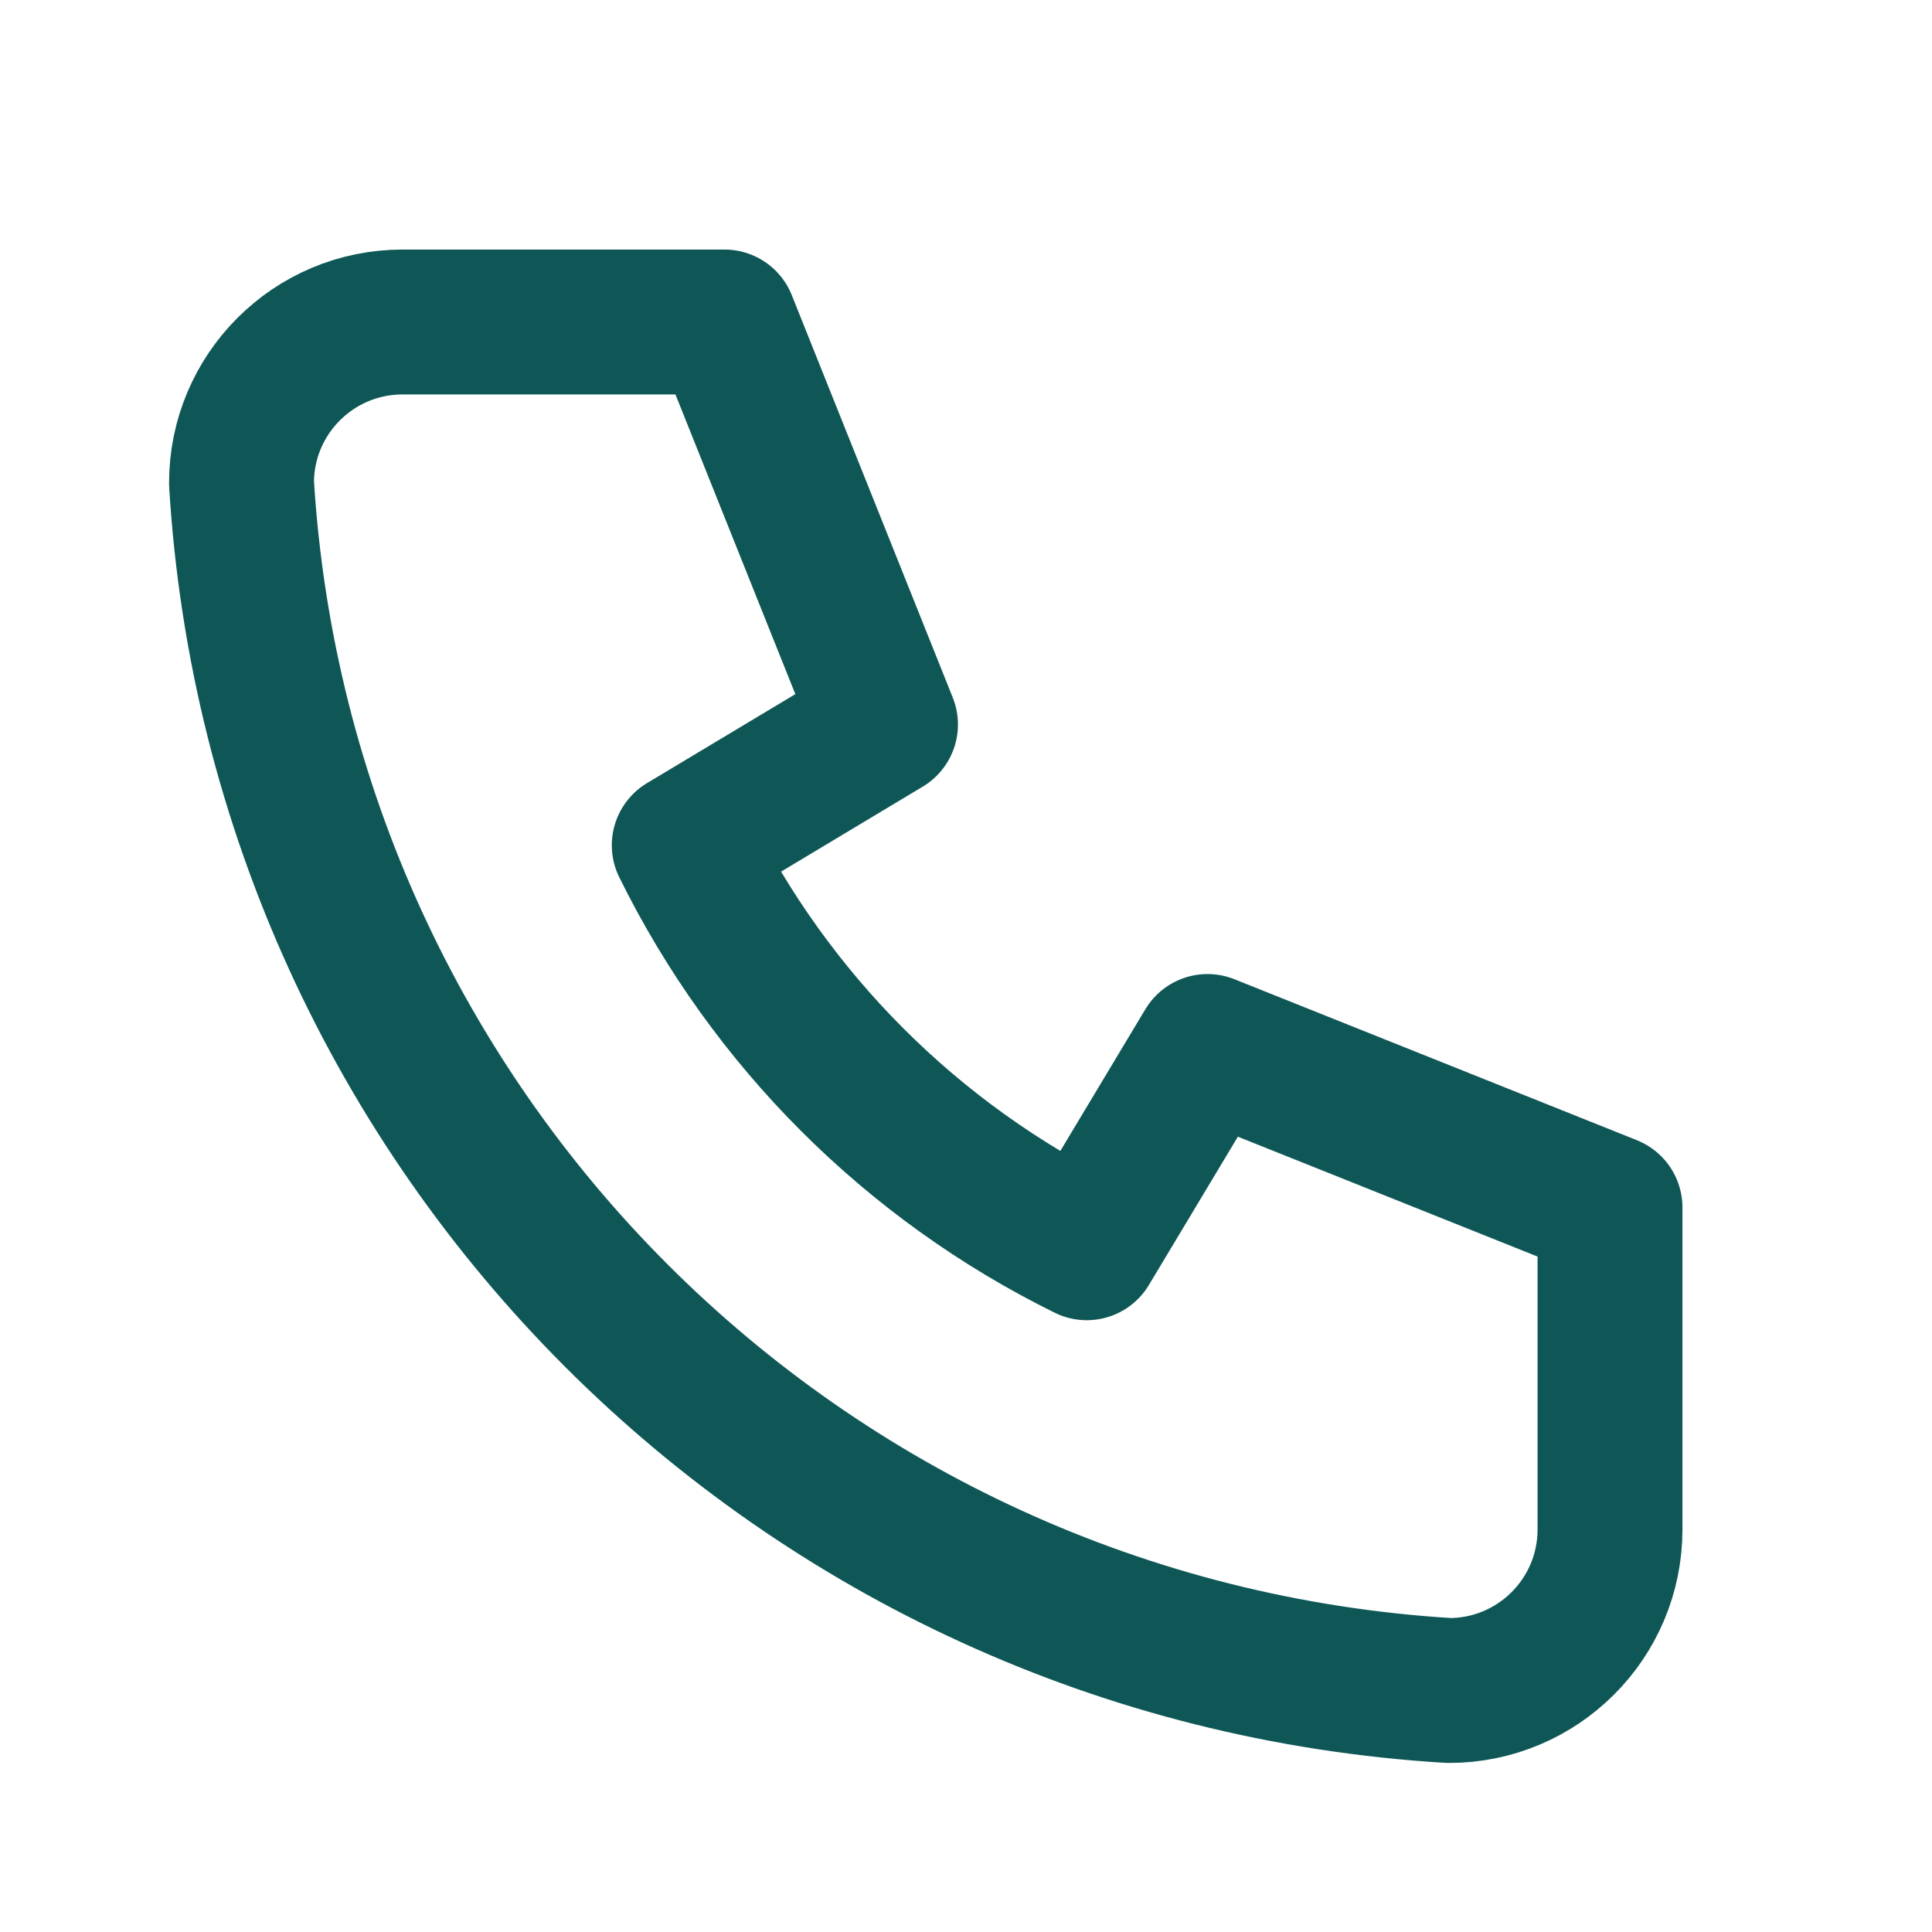
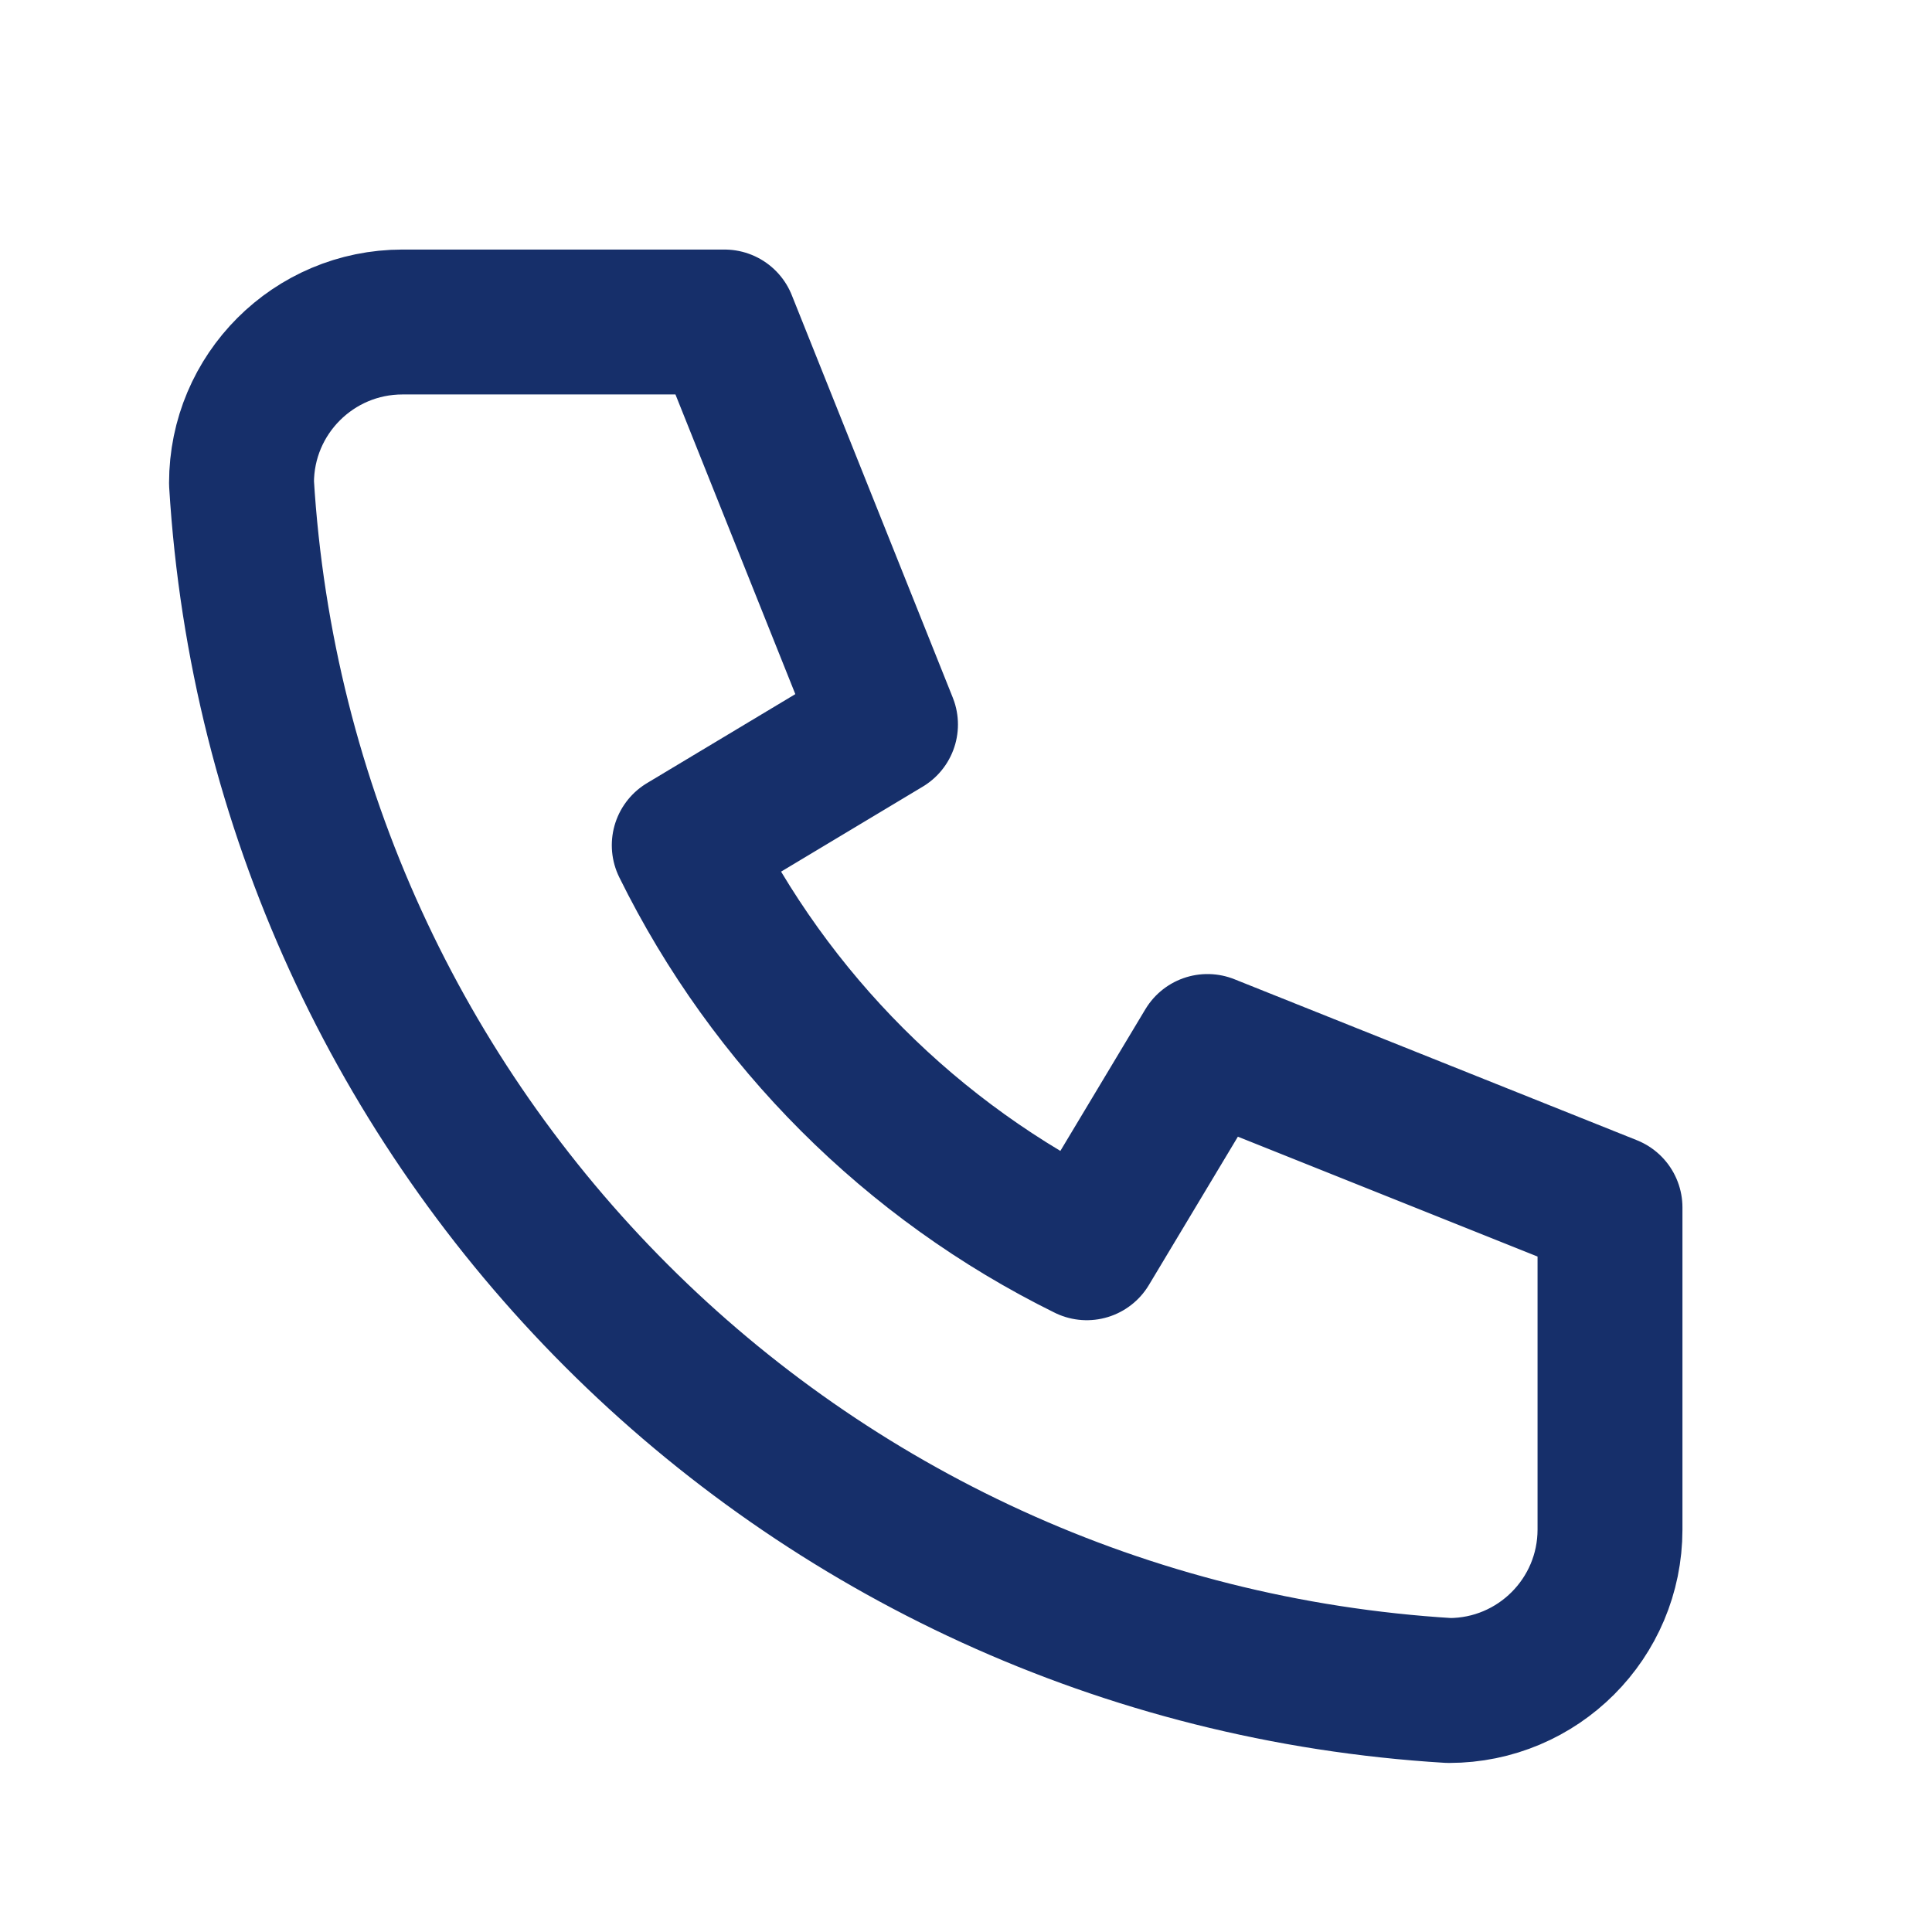
- <svg xmlns="http://www.w3.org/2000/svg" viewBox="0 0 24 24" fill="none" stroke="#0F5757" stroke-width="1.8" stroke-linecap="round" stroke-linejoin="round">
+ <svg xmlns="http://www.w3.org/2000/svg" viewBox="0 0 24 24" fill="none" stroke="#162F6A" stroke-width="1.8" stroke-linecap="round" stroke-linejoin="round">
  <path d="M5 4h4l2 5-2.5 1.5a11 11 0 0 0 5 5L15 13l5 2v4a2 2 0 0 1-2 2A16 16 0 0 1 3 6a2 2 0 0 1 2-2" />
</svg>
